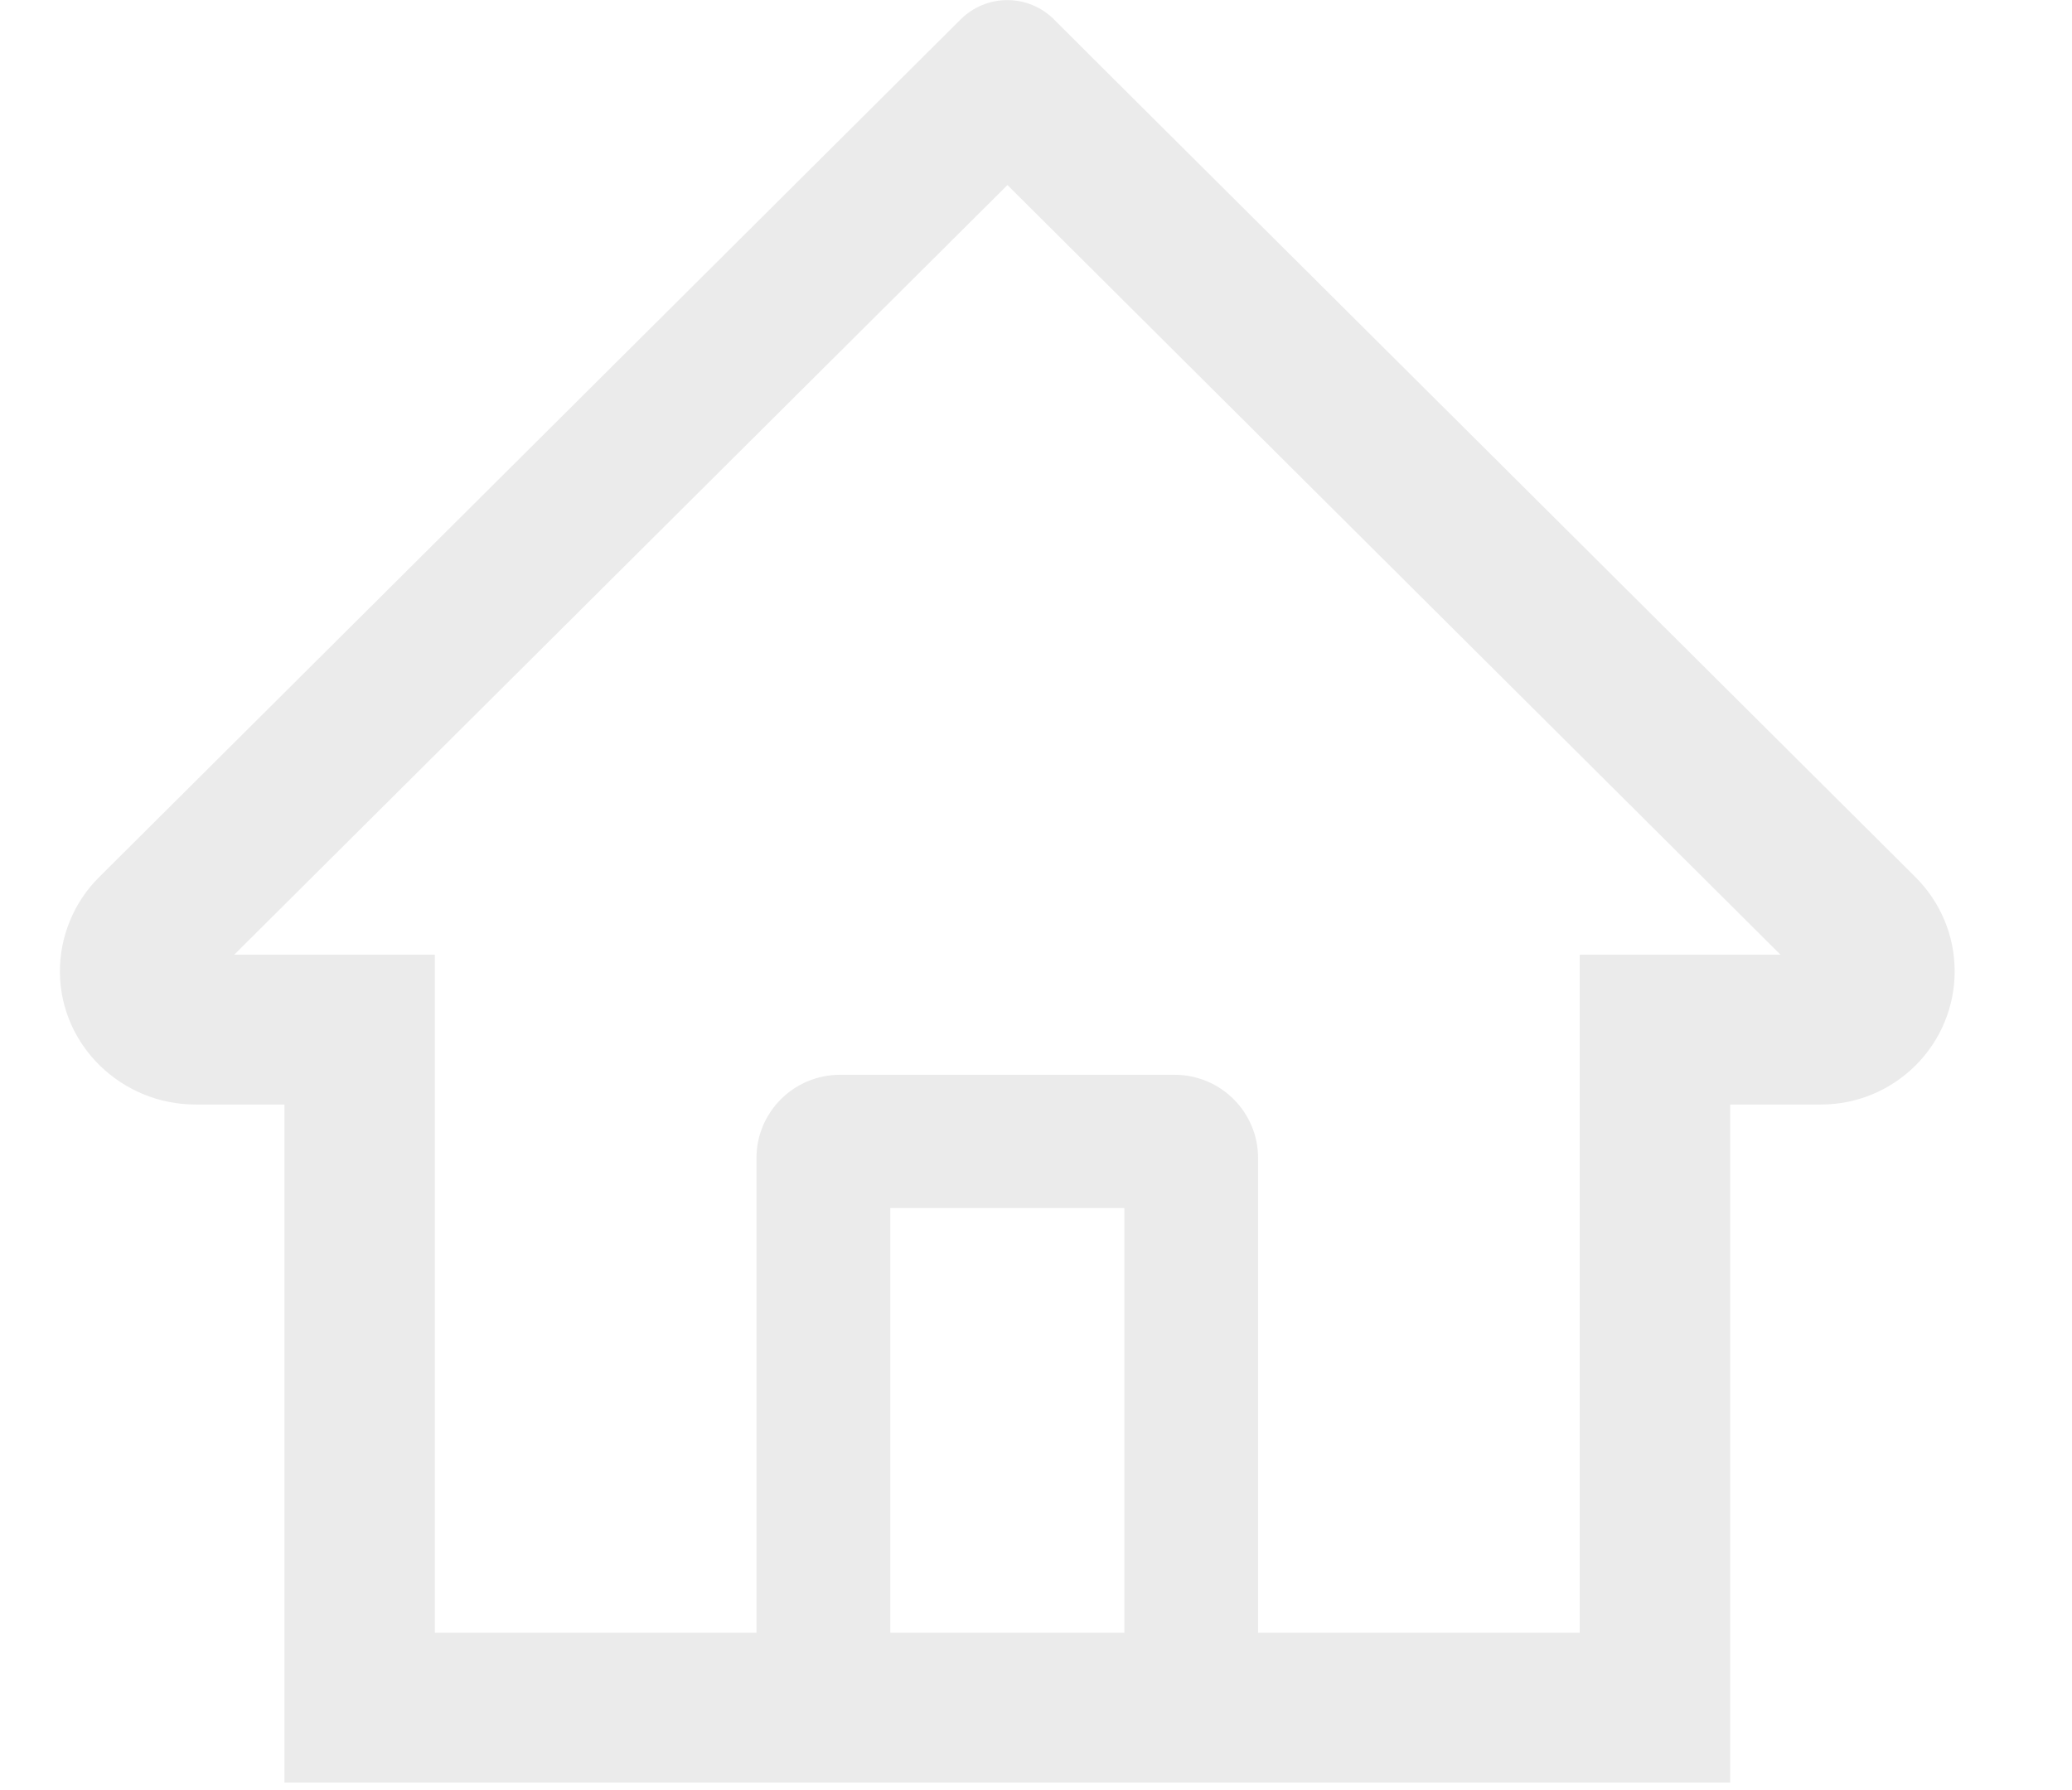
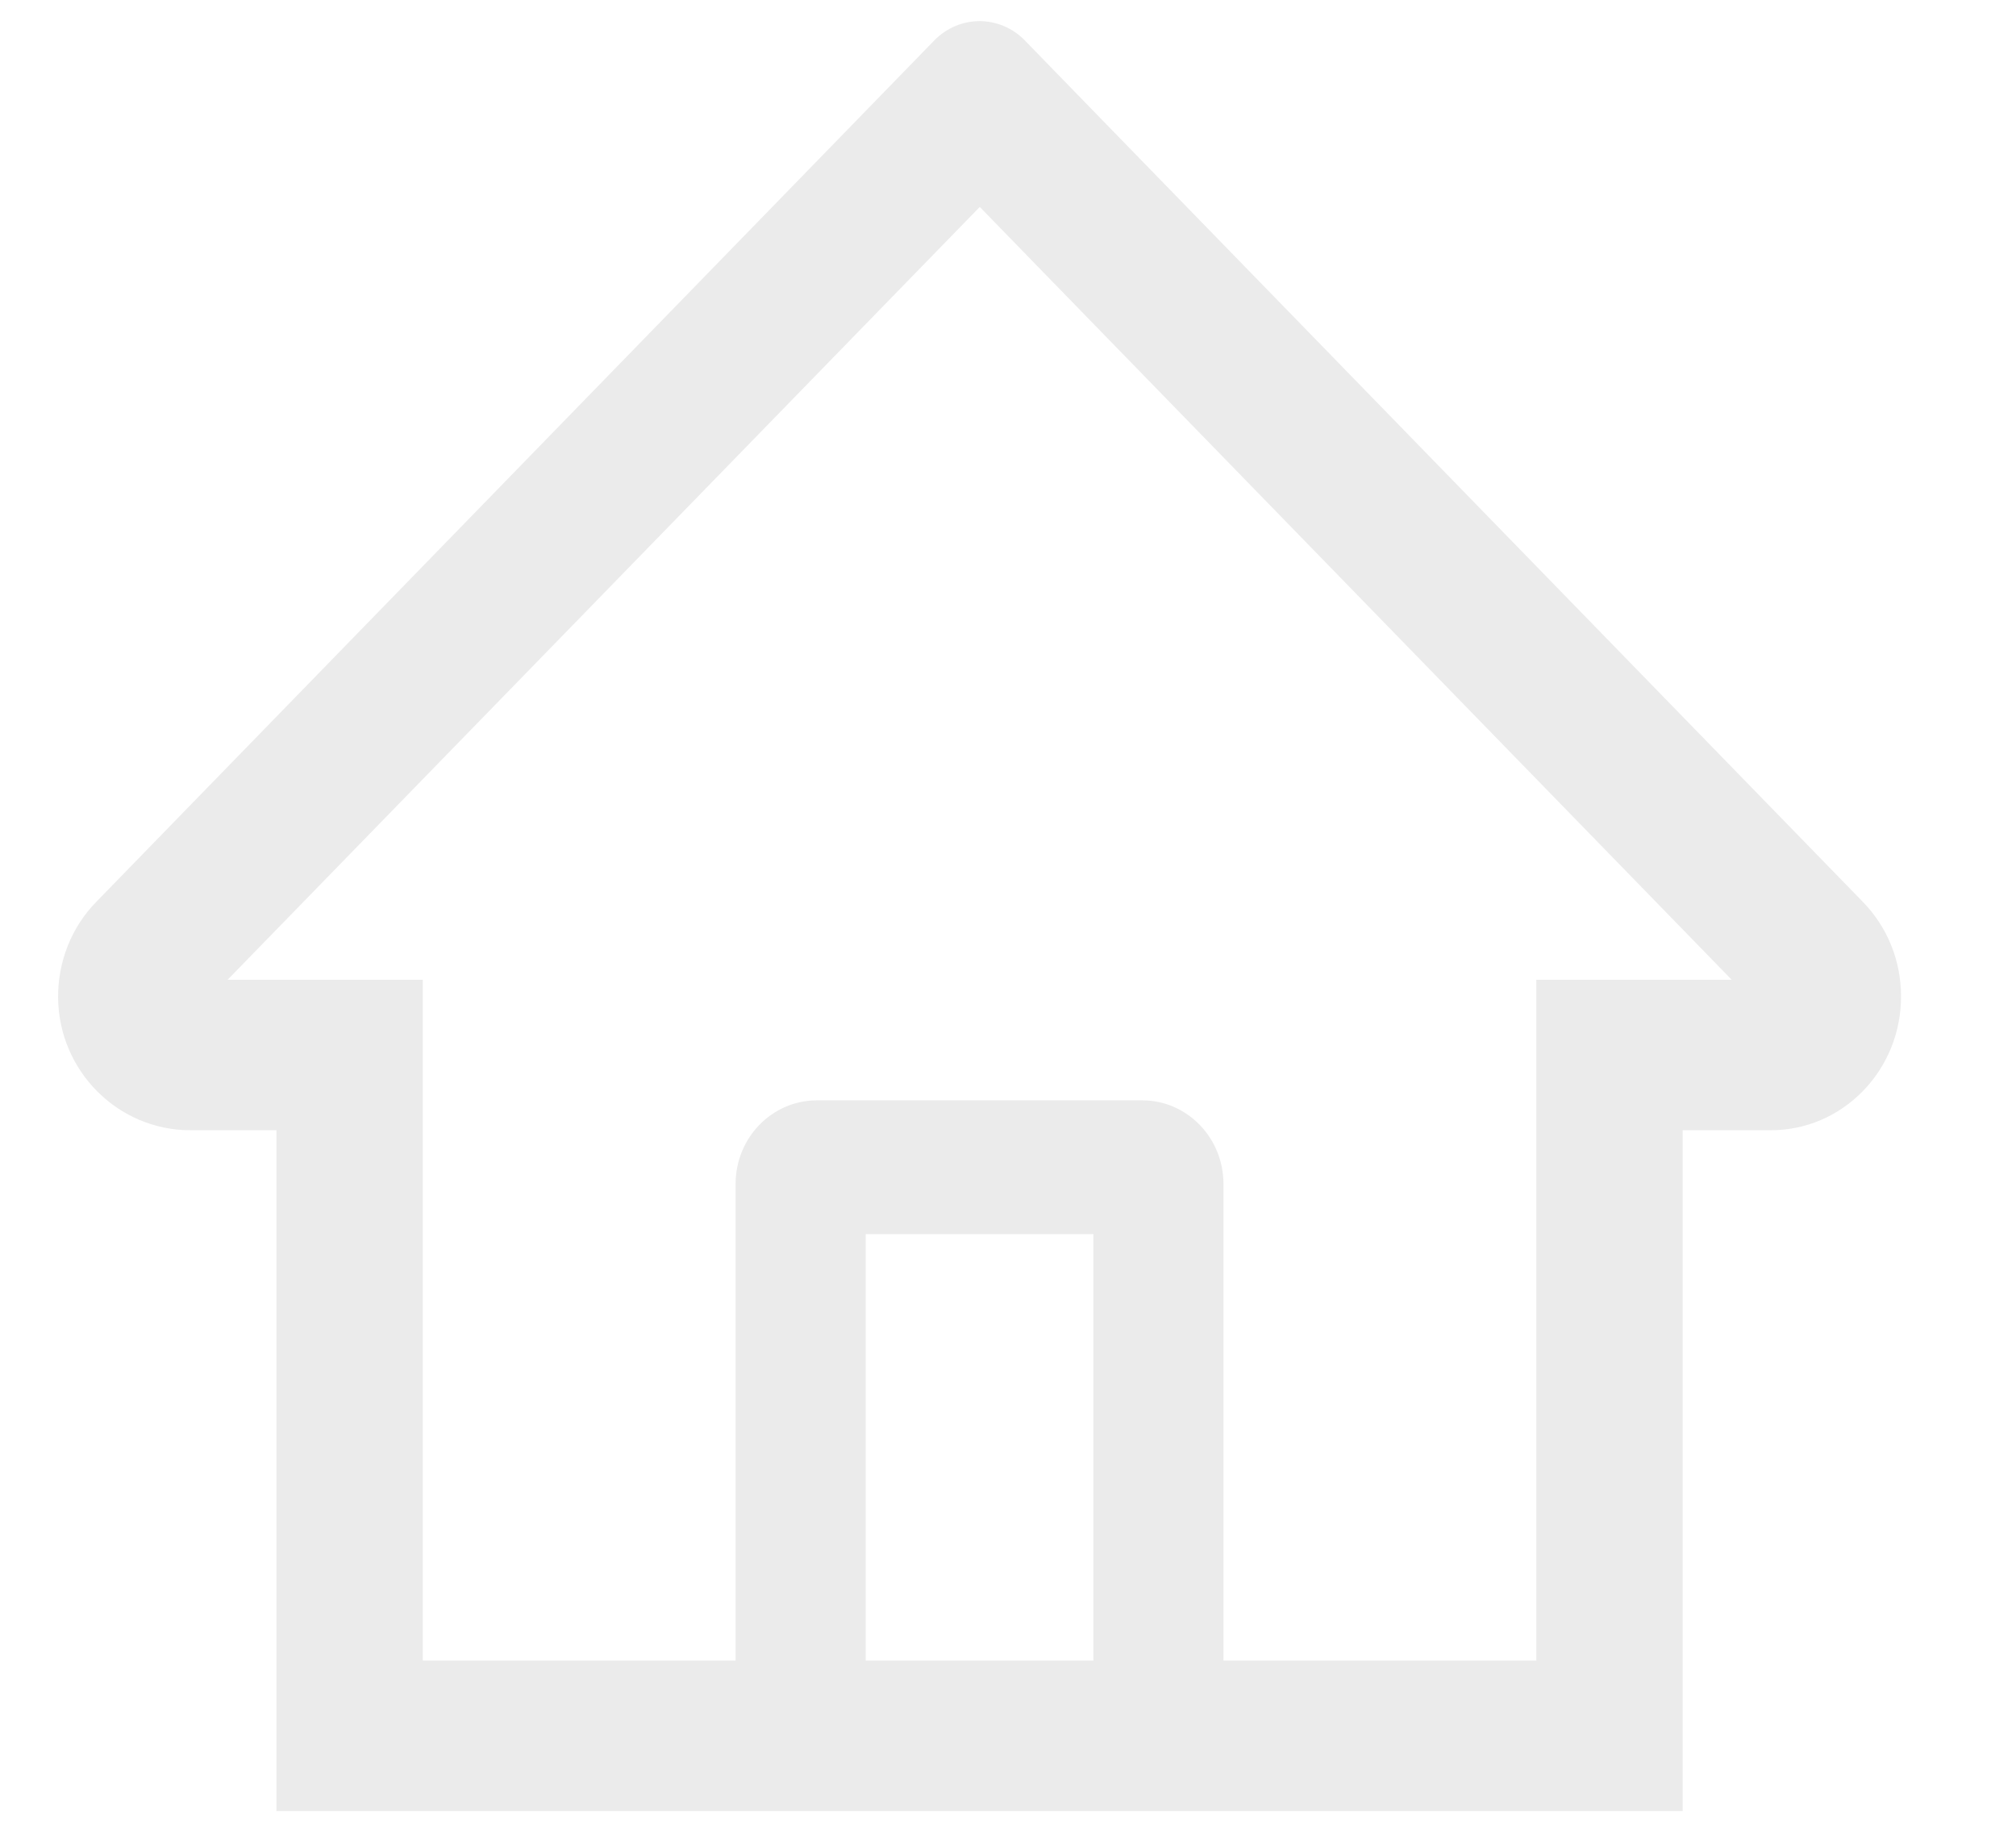
- <svg xmlns="http://www.w3.org/2000/svg" width="22" height="19" viewBox="0 0 22 19" fill="none">
-   <path d="M20.337 9.313L11.762 0.776L11.188 0.203C11.057 0.074 10.88 0.001 10.695 0.001C10.511 0.001 10.334 0.074 10.203 0.203L1.054 9.313C0.919 9.446 0.813 9.605 0.742 9.78C0.67 9.954 0.634 10.141 0.636 10.33C0.645 11.108 1.295 11.729 2.077 11.729H3.02V18.929H18.371V11.729H19.334C19.713 11.729 20.07 11.581 20.339 11.314C20.471 11.182 20.576 11.026 20.647 10.854C20.718 10.682 20.755 10.498 20.754 10.312C20.754 9.937 20.605 9.581 20.337 9.313V9.313ZM11.938 17.338H9.453V12.828H11.938V17.338ZM16.773 10.138V17.338H13.358V12.297C13.358 11.809 12.961 11.413 12.47 11.413H8.92C8.43 11.413 8.032 11.809 8.032 12.297V17.338H4.617V10.138H2.487L10.697 1.965L11.21 2.476L18.905 10.138H16.773Z" fill="#EBEBEB" />
+ <svg xmlns="http://www.w3.org/2000/svg" width="33" height="30" viewBox="0 0 33 30" fill="none">
+   <path d="M30.492 14.761L17.635 1.546L16.773 0.659C16.577 0.459 16.311 0.346 16.035 0.346C15.758 0.346 15.492 0.459 15.296 0.659L1.577 14.761C1.375 14.967 1.216 15.212 1.109 15.482C1.002 15.753 0.948 16.043 0.951 16.334C0.964 17.539 1.939 18.5 3.111 18.5H4.525V29.645H27.544V18.5H28.988C29.557 18.5 30.093 18.271 30.496 17.857C30.694 17.654 30.851 17.412 30.958 17.146C31.065 16.88 31.119 16.595 31.118 16.307C31.118 15.725 30.895 15.175 30.492 14.761ZM17.898 27.181H14.171V20.201H17.898V27.181ZM25.148 16.037V27.181H20.027V19.38C20.027 18.624 19.432 18.011 18.697 18.011H13.373C12.637 18.011 12.041 18.624 12.041 19.38V27.181H6.921V16.037H3.726L16.038 3.387L16.806 4.177L28.346 16.037H25.148Z" fill="#EBEBEB" />
</svg>
